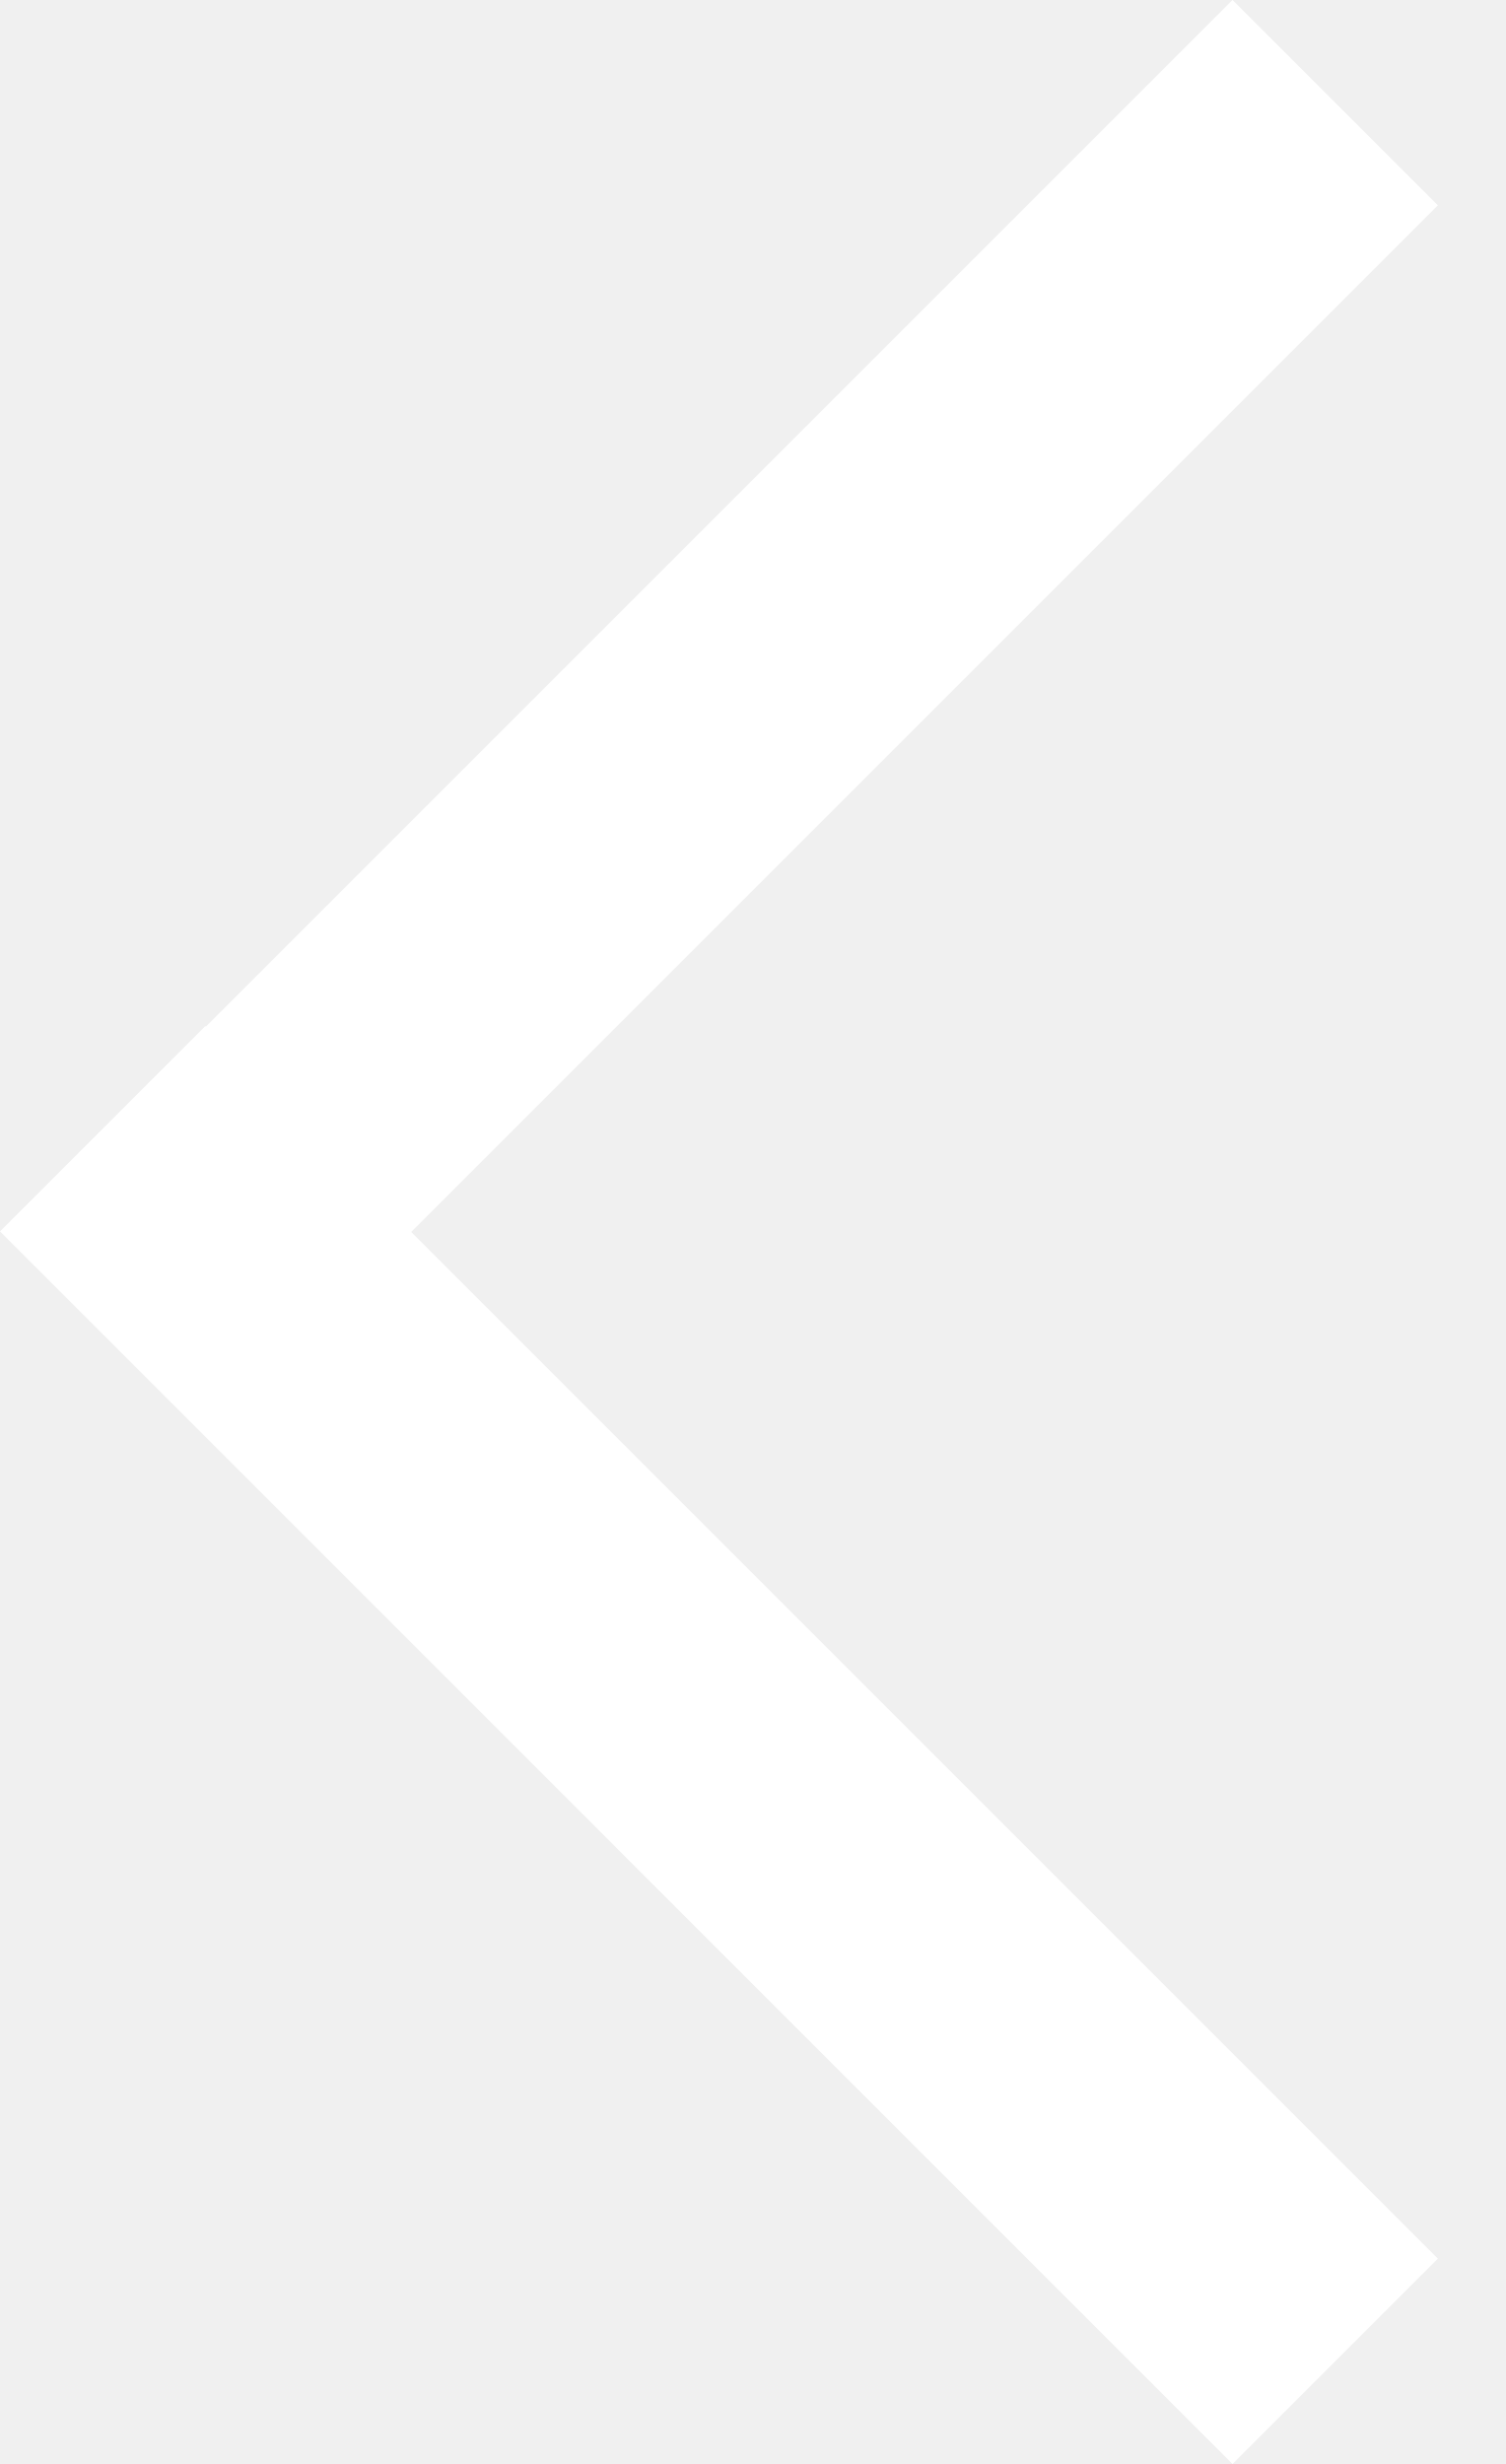
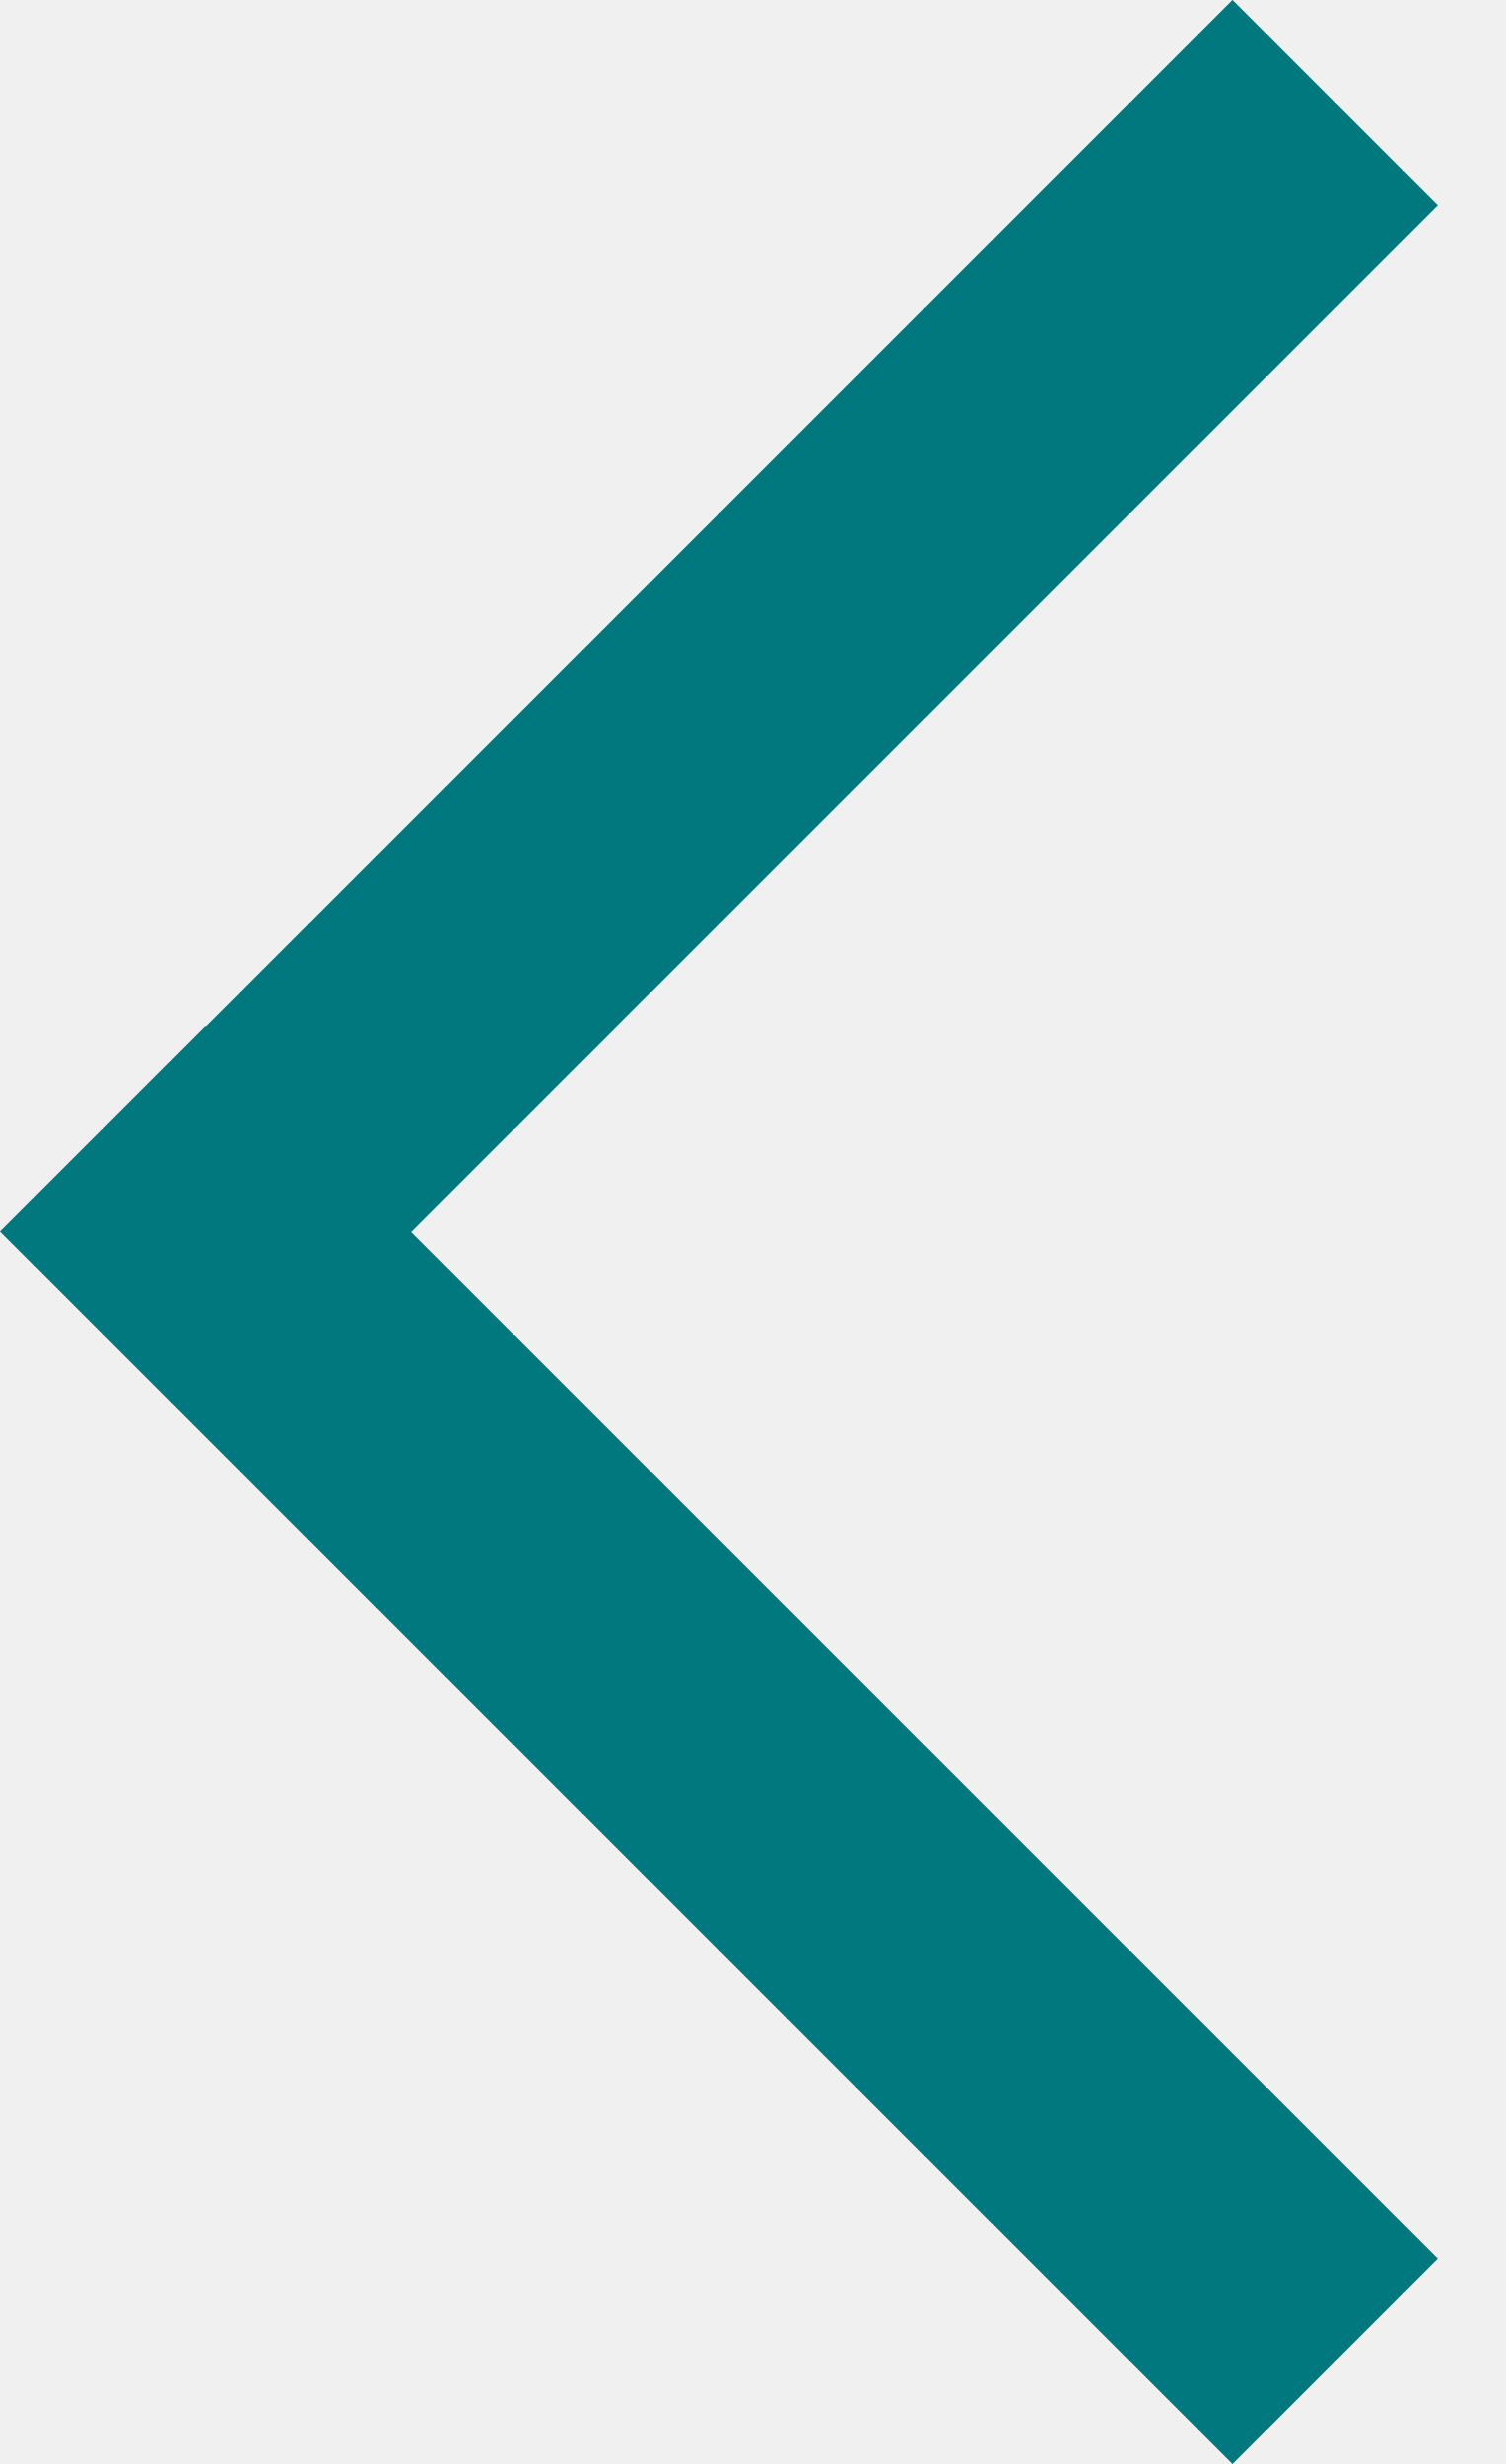
<svg xmlns="http://www.w3.org/2000/svg" width="11px" height="18px" viewBox="0 0 11 18" version="1.1">
  <defs />
  <g id="govCMS-Theme" stroke="none" stroke-width="1" fill="none" fill-rule="evenodd">
-     <g id="DESKTOP-01-A-HOMEPAGE-v3" transform="translate(-310, -232)" fill="#FFFFFF">
+     <g id="DESKTOP-01-A-HOMEPAGE-v3" transform="translate(-310, -232)" fill="#00787E">
      <g id="Hero-Image" transform="translate(0, 222)">
        <g id="Panel-v2" transform="translate(240, 0)">
          <g id="Navigation" transform="translate(70, 0)">
            <path d="M5.252,21.248 L-2.248,13.748 L-3.748,15.248 L5.256,24.252 L6.756,22.752 L6.752,22.748 L14.252,15.248 L12.752,13.748 L5.252,21.248 Z" id="Prev" transform="translate(5.251848, 19) scale(-1, 1) rotate(-90) translate(-5.251848, -19) " />
          </g>
        </g>
      </g>
    </g>
  </g>
</svg>
